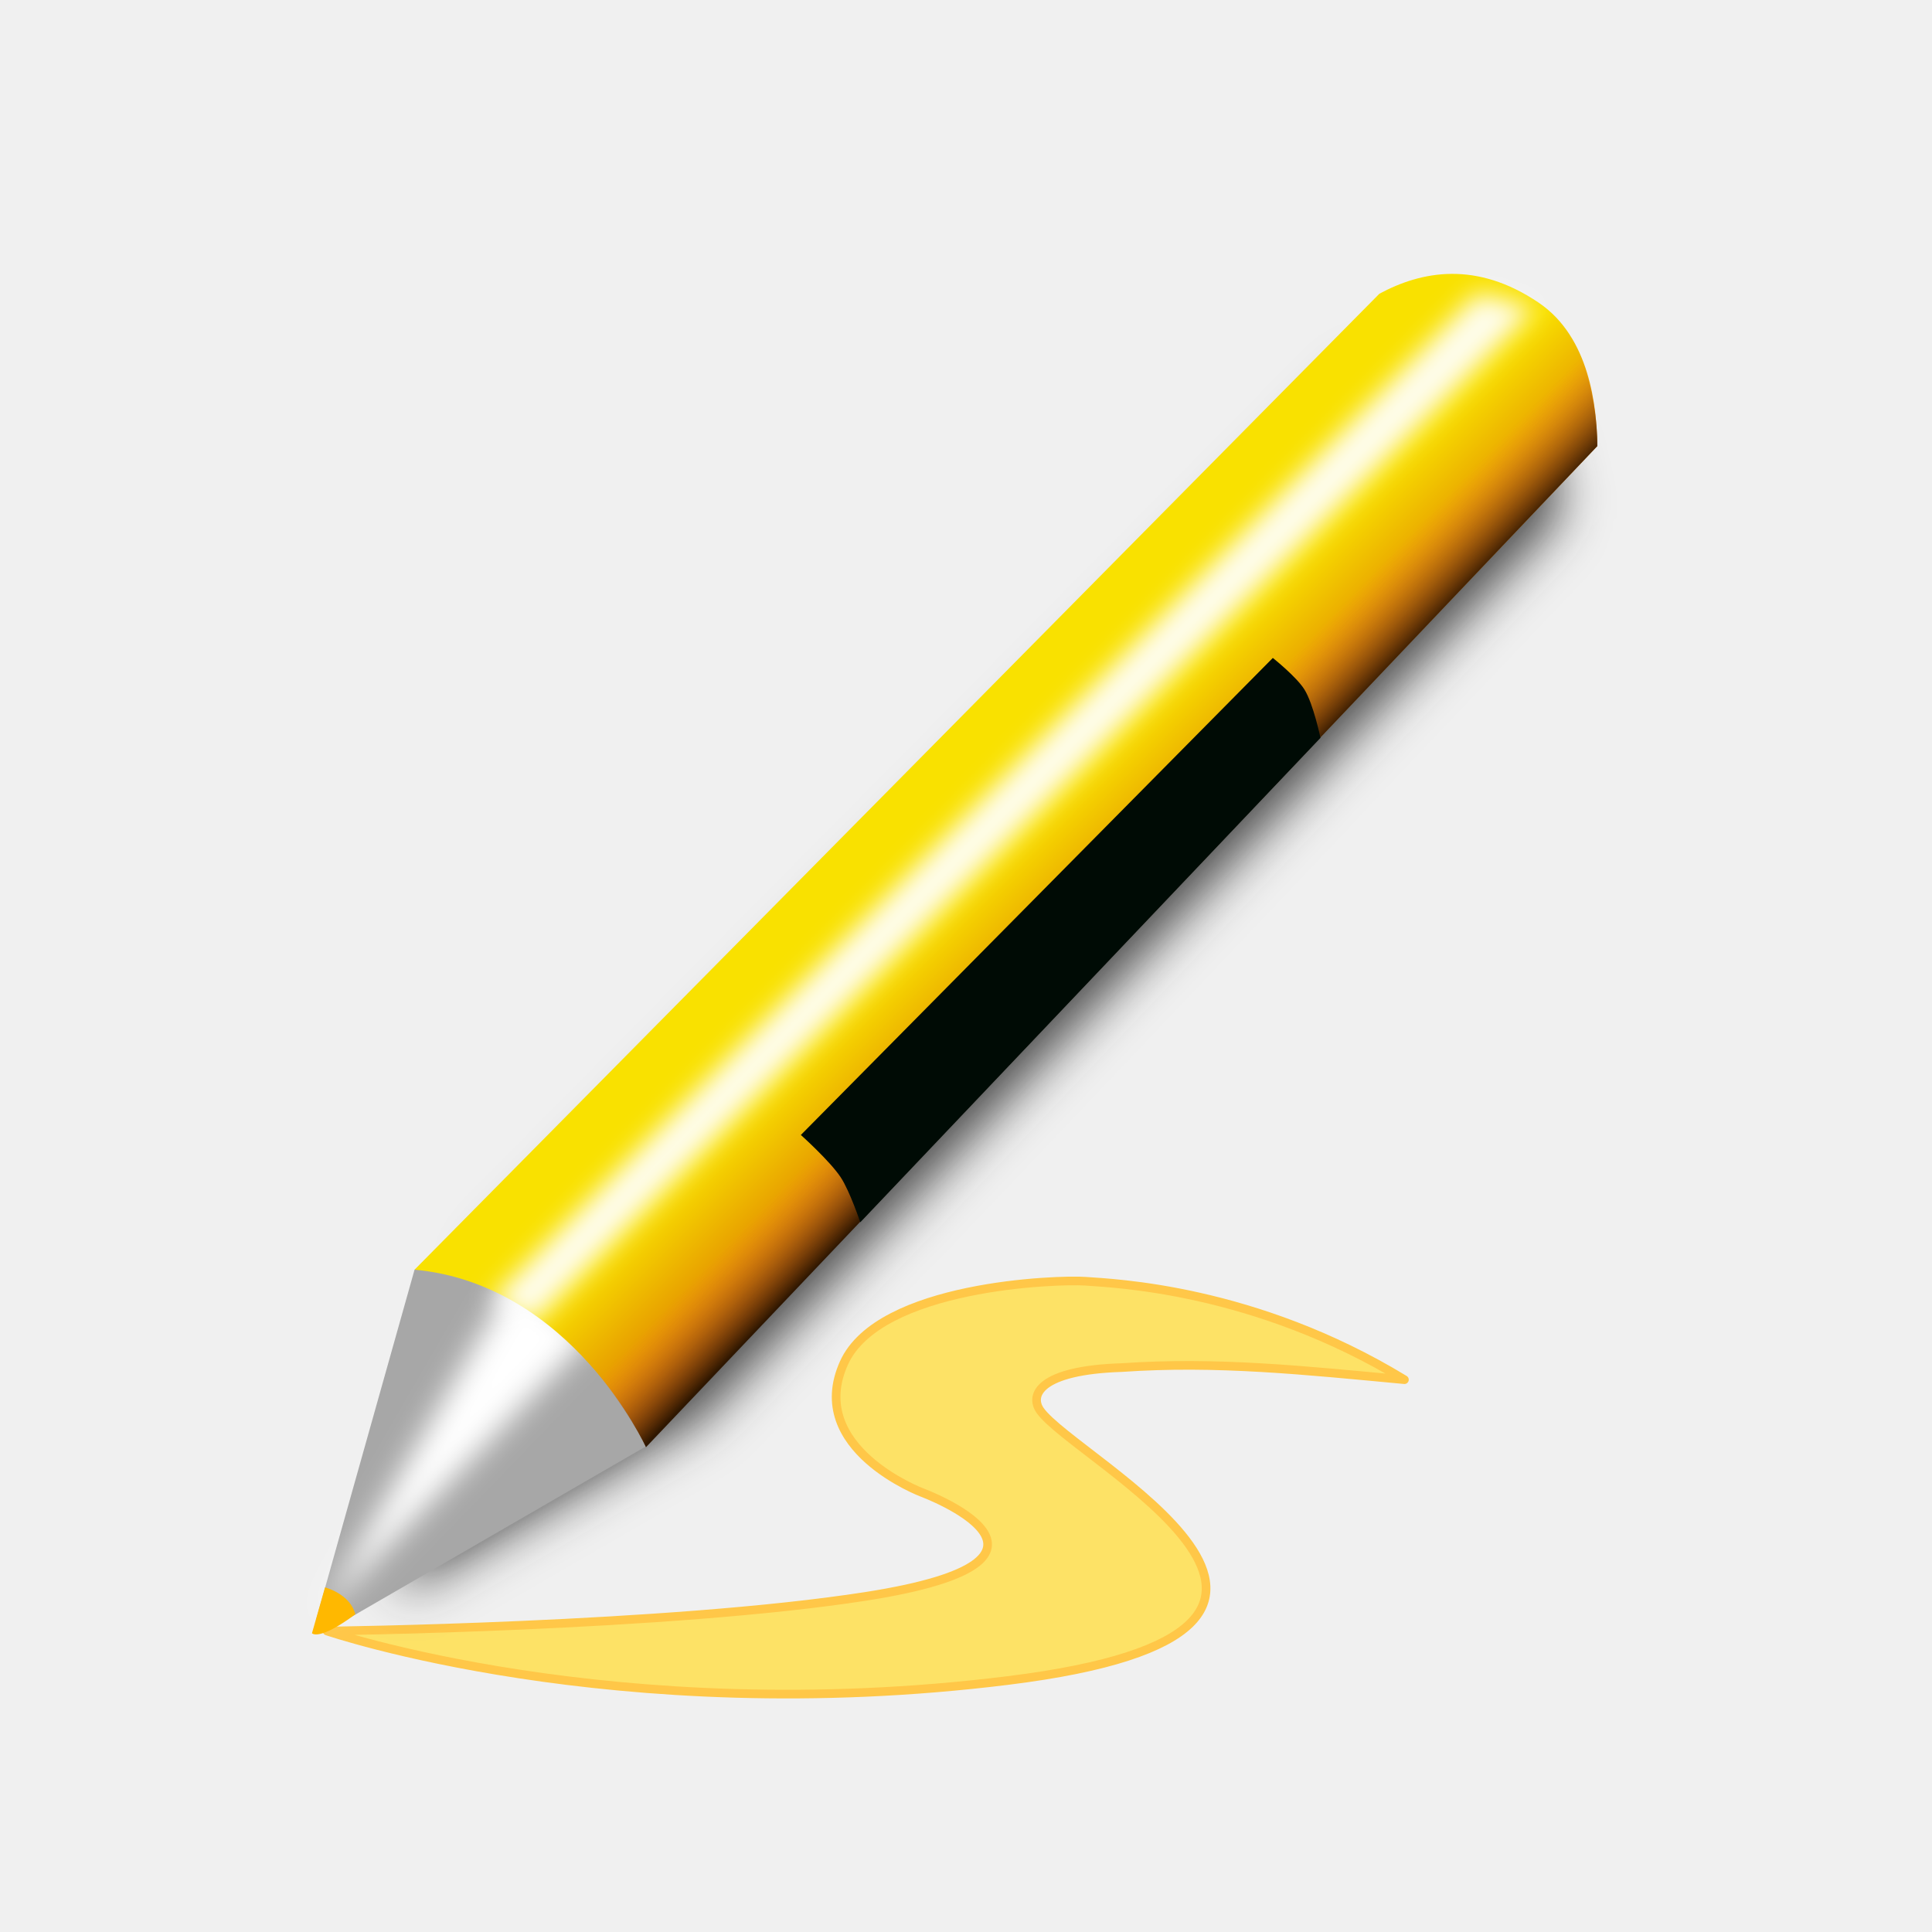
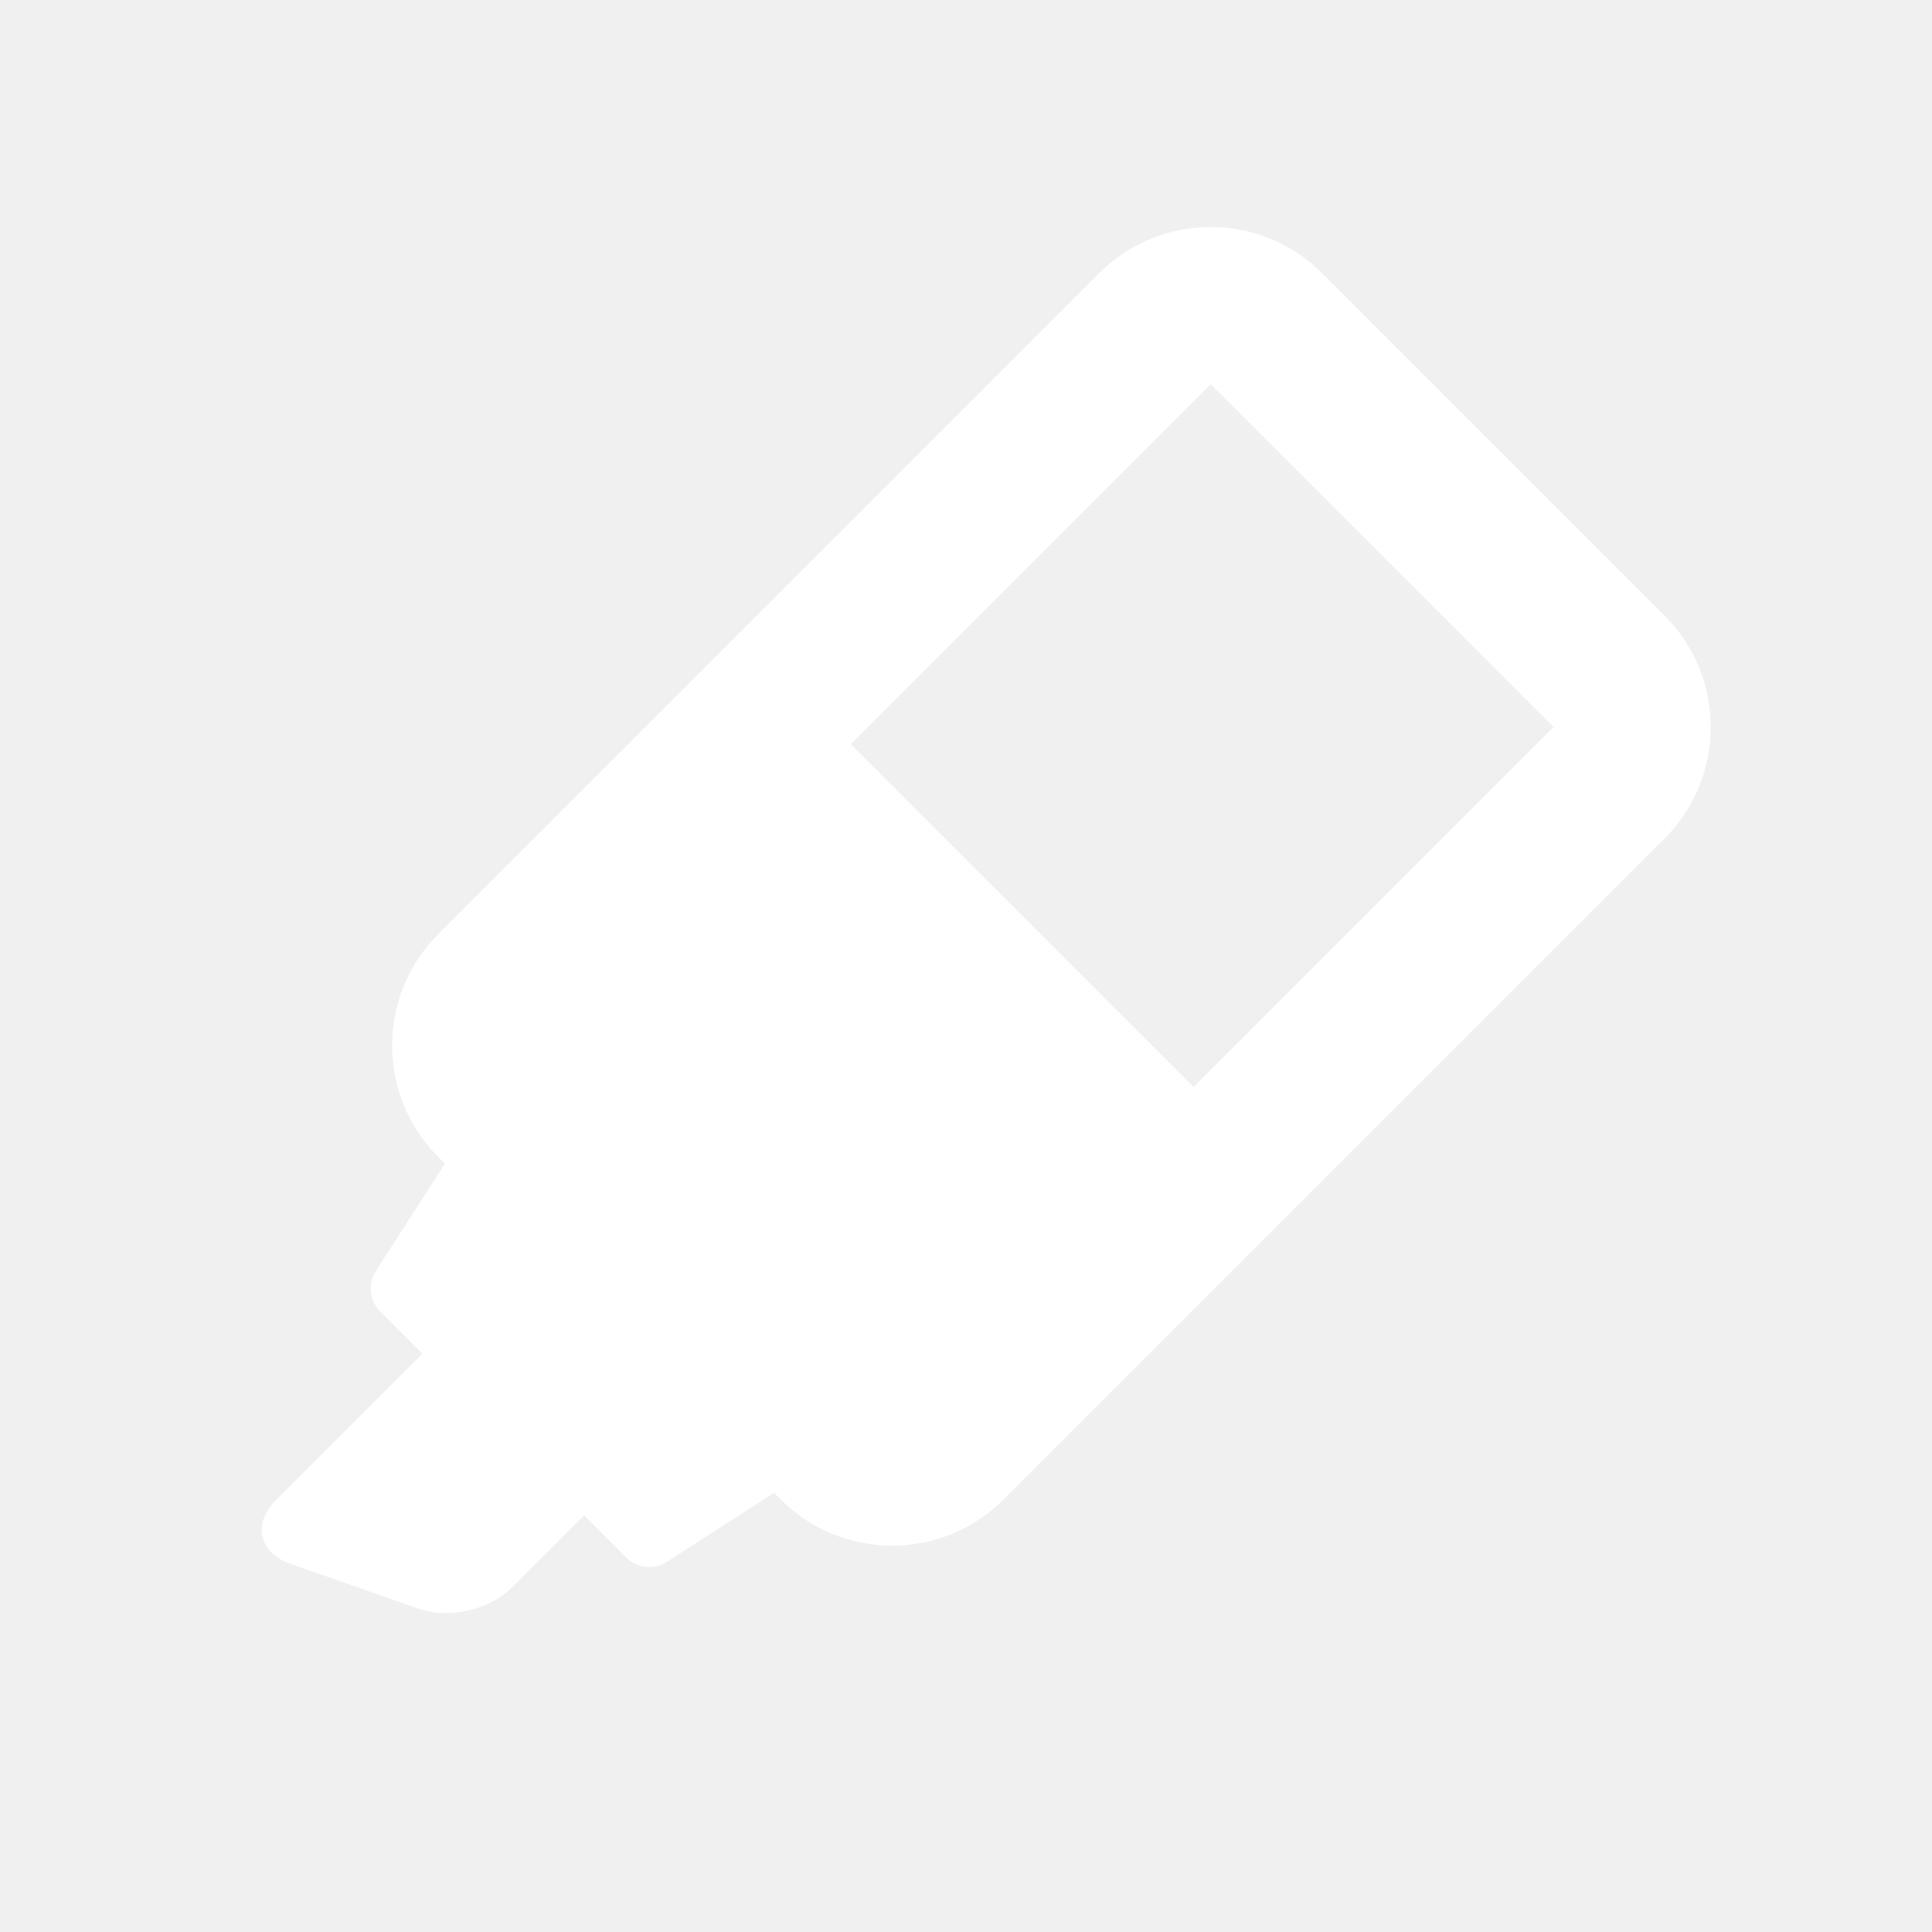
- <svg xmlns="http://www.w3.org/2000/svg" xmlns:xlink="http://www.w3.org/1999/xlink" width="42" height="42" viewBox="0 0 42 42" version="1.1" id="svg38508">
-   <defs id="defs38505">
-     <filter style="color-interpolation-filters:sRGB" id="filter40427-2" x="-0.052" y="-0.049" width="1.115" height="1.109">
-       <feGaussianBlur stdDeviation="2" id="feGaussianBlur40429-8" />
-       <feOffset dx="1" dy="1" id="feOffset876" />
-     </filter>
-     <filter style="color-interpolation-filters:sRGB" id="filter12705-7-9" x="-0.124" y="-0.1" width="1.249" height="1.2">
-       <feGaussianBlur stdDeviation="0.274" id="feGaussianBlur12707-6-5" />
-     </filter>
-     <linearGradient xlink:href="#gBody" id="linearGradient6594-9-6" x1="106.144" y1="128.428" x2="108.696" y2="130.979" gradientUnits="userSpaceOnUse" gradientTransform="matrix(1.136894,0,0,1.136894,-97.98088,-128.366)" />
-     <linearGradient id="gBody">
-       <stop style="stop-color:#f9e100;stop-opacity:1;" offset="0" id="stop6588-6" />
-       <stop style="stop-color:#d45500;stop-opacity:1" offset="1" id="stop6590-5" />
-     </linearGradient>
-     <linearGradient xlink:href="#gShadowRight" id="linearGradient41993" gradientUnits="userSpaceOnUse" gradientTransform="matrix(1.136894,0,0,1.136894,-97.97713,-128.3511)" x1="107" y1="129.486" x2="108.106" y2="130.549" />
-     <linearGradient id="gShadowRight">
-       <stop style="stop-color:#ff842e;stop-opacity:0" offset="0" id="stop39217" />
-       <stop style="stop-color:#2f1700;stop-opacity:1" offset="1" id="stop39219" />
-     </linearGradient>
-     <filter style="color-interpolation-filters:sRGB" id="filter40862-5-7" x="-0.028" y="-0.029" width="1.057" height="1.057">
-       <feGaussianBlur stdDeviation="0.236" id="feGaussianBlur40864-4-7" />
-     </filter>
+ <svg xmlns="http://www.w3.org/2000/svg" width="800px" height="800px" viewBox="0 0 24 24" fill="none" version="1.1" id="svg1" xml:space="preserve">
+   <defs id="defs1">
+     <style id="style1-7">.cls-1{fill:none;stroke:#020202;stroke-miterlimit:10;stroke-width:1.91px;}</style>
  </defs>
-   <g id="layer2">
-     <g id="g1077">
-       <path style="fill:#ffe052;fill-opacity:0.871;stroke:#ffc748;stroke-width:0.188;stroke-linecap:round;stroke-linejoin:round;stroke-miterlimit:4;stroke-dasharray:none;stroke-opacity:1" d="m 7.109,35.457 c 0,0 6.244,2.137 14.801,1.076 8.849,-1.097 1.45,-4.793 0.7,-5.873 -0.23,-0.331 -0.019,-0.873 1.776,-0.93 2.068,-0.143 3.971,0.06 6.145,0.263 -3.261,-1.985 -6.33,-2.095 -6.936,-2.14 -0.581,-0.043 -4.485,0.081 -5.249,1.779 -0.837,1.859 1.699,2.814 1.699,2.814 0,0 3.91,1.455 -1.222,2.257 C 14.536,35.371 7.109,35.457 7.109,35.457 Z" id="path12742-7-5" />
-       <path id="path9155-3-9" style="mix-blend-mode:normal;fill:#131313;fill-opacity:0.752;stroke:none;stroke-width:1px;stroke-linecap:butt;stroke-linejoin:miter;stroke-opacity:1;filter:url(#filter40427-2)" d="m 164.789,138.595 c -1.536,0.007 -3.282,0.259 -5.266,0.816 l -69.273,70.076 -6.459,22.959 c -0.002,-5.7e-4 -0.008,-0.002 -0.008,-0.002 l -0.945,3.318 c 0,0 0.464,0.572 2.975,-1.256 l 21.154,-12.242 15.475,-16.275 c 0.003,0.01 0.023,0.07 0.023,0.07 l 33.256,-35.012 c 0,0 -0.011,-0.044 -0.012,-0.049 l 19.566,-20.578 c -0.056,-4.753 -2.194,-11.863 -10.486,-11.826 z" transform="matrix(0.2731949,0,0,0.2731949,-14.25763,-30.14792)" />
-       <path style="fill:#a7a7a7;fill-opacity:1;stroke:none;stroke-width:0.301px;stroke-linecap:butt;stroke-linejoin:miter;stroke-opacity:1" d="m 9.012,27.602 -2.142,7.615 0.239,0.239 6.931,-4.011 1.035,-3.579 -4.239,-1.026 z" id="path9155-1" />
-       <path style="fill:#ffffff;fill-opacity:1;stroke:none;stroke-width:0.265px;stroke-linecap:butt;stroke-linejoin:miter;stroke-opacity:1;filter:url(#filter12705-7-9)" d="m 110.66,197.048 3.798,-6.57 1.488,1.106 -5.286,5.465 z" id="path12389-5-3" transform="matrix(1.136894,0,0,1.136894,-118.9385,-188.8057)" />
-       <path style="fill:url(#linearGradient6594-9-6);fill-opacity:1;stroke:none;stroke-width:0.301px;stroke-linecap:butt;stroke-linejoin:miter;stroke-opacity:1" d="M 9.012,27.602 29.986,6.386 c 0.92,-0.496 2.112,-0.721 3.465,0.195 1.111,0.753 1.263,2.269 1.273,3.116 L 14.04,31.446 c 0,0 -1.62,-3.529 -5.028,-3.844 z" id="path55-2-5-4" />
-       <path style="fill:url(#linearGradient41993);fill-opacity:1;stroke:none;stroke-width:0.301px;stroke-linecap:butt;stroke-linejoin:miter;stroke-opacity:1" d="M 9.015,27.617 29.853,6.538 c 3.142,-2.669 4.888,0.861 4.871,3.16 l -20.681,21.763 c 0,0 -1.62,-3.529 -5.028,-3.844 z" id="path55-2-2-6" />
-       <path style="fill:#000b05;fill-opacity:1;stroke:none;stroke-width:0.301px;stroke-linecap:butt;stroke-linejoin:miter;stroke-opacity:1" d="m 18.702,26.571 c 0,0 -0.229,-0.679 -0.424,-0.975 -0.232,-0.353 -0.868,-0.923 -0.868,-0.923 L 27.67,14.303 c 0,0 0.518,0.412 0.689,0.689 0.193,0.313 0.347,1.048 0.347,1.048 z" id="path7292-8" />
-       <path style="fill:#ffb800;fill-opacity:1;stroke:none;stroke-width:0.301px;stroke-linecap:butt;stroke-linejoin:miter;stroke-opacity:1" d="m 7.066,34.508 c 0,0 0.547,0.141 0.658,0.585 -0.797,0.592 -0.942,0.412 -0.942,0.412 z" id="path38159-5-2" />
-       <path style="mix-blend-mode:normal;fill:#ffffff;fill-opacity:0.923;stroke:none;stroke-width:0.265px;stroke-linecap:butt;stroke-linejoin:miter;stroke-opacity:1;filter:url(#filter40862-5-7)" d="m 114.006,190.929 0.773,0.466 19.185,-19.425 -1.083,-0.301 z" id="path40464-3-3" transform="matrix(1.136894,0,0,1.136894,-118.9385,-188.8057)" />
-     </g>
+   <g id="SVGRepo_bgCarrier" stroke-width="0" />
+   <g id="SVGRepo_tracerCarrier" stroke-linecap="round" stroke-linejoin="round" />
+   <style type="text/css" id="style1">
+ 
+ 	.st0{fill:#000000;}
+ 
+ </style>
+   <g style="fill:#ffffff;fill-opacity:1" id="g1" transform="matrix(0.0651238,0,0,0.0651238,3.251408,2.429283)">
+     <path d="m 267.624,80.174 -65.4,-65.4 C 196.57,9.119 189.035,6.005 181.011,6.005 c -8.025,0 -15.56,3.113 -21.214,8.769 L 33.642,140.928 c -11.696,11.695 -11.696,30.728 0,42.426 l 1.309,1.309 -13.278,20.635 c -1.435,2.229 -1.076,5.565 0.798,7.439 l 8.178,8.178 -28.011,28.011 c -2.133,2.133 -3.017,4.581 -2.489,6.895 0.527,2.313 2.386,4.136 5.232,5.133 l 24.698,8.651 c 1.491,0.522 3.16,0.787 4.962,0.787 4.736,0 9.677,-1.879 12.585,-4.788 l 13.855,-13.855 8.177,8.177 c 1.071,1.071 2.631,1.686 4.28,1.686 1.164,0 2.257,-0.308 3.16,-0.889 l 20.635,-13.278 1.309,1.309 c 5.654,5.655 13.188,8.769 21.213,8.769 8.025,0 15.56,-3.115 21.213,-8.769 L 267.622,122.601 c 11.699,-11.698 11.699,-30.73 0.002,-42.427 z m -89.873,89.882 -65.406,-65.405 68.665,-68.664 65.4,65.401 z" id="path1-2" style="fill:#ffffff;fill-opacity:1" />
  </g>
</svg>
